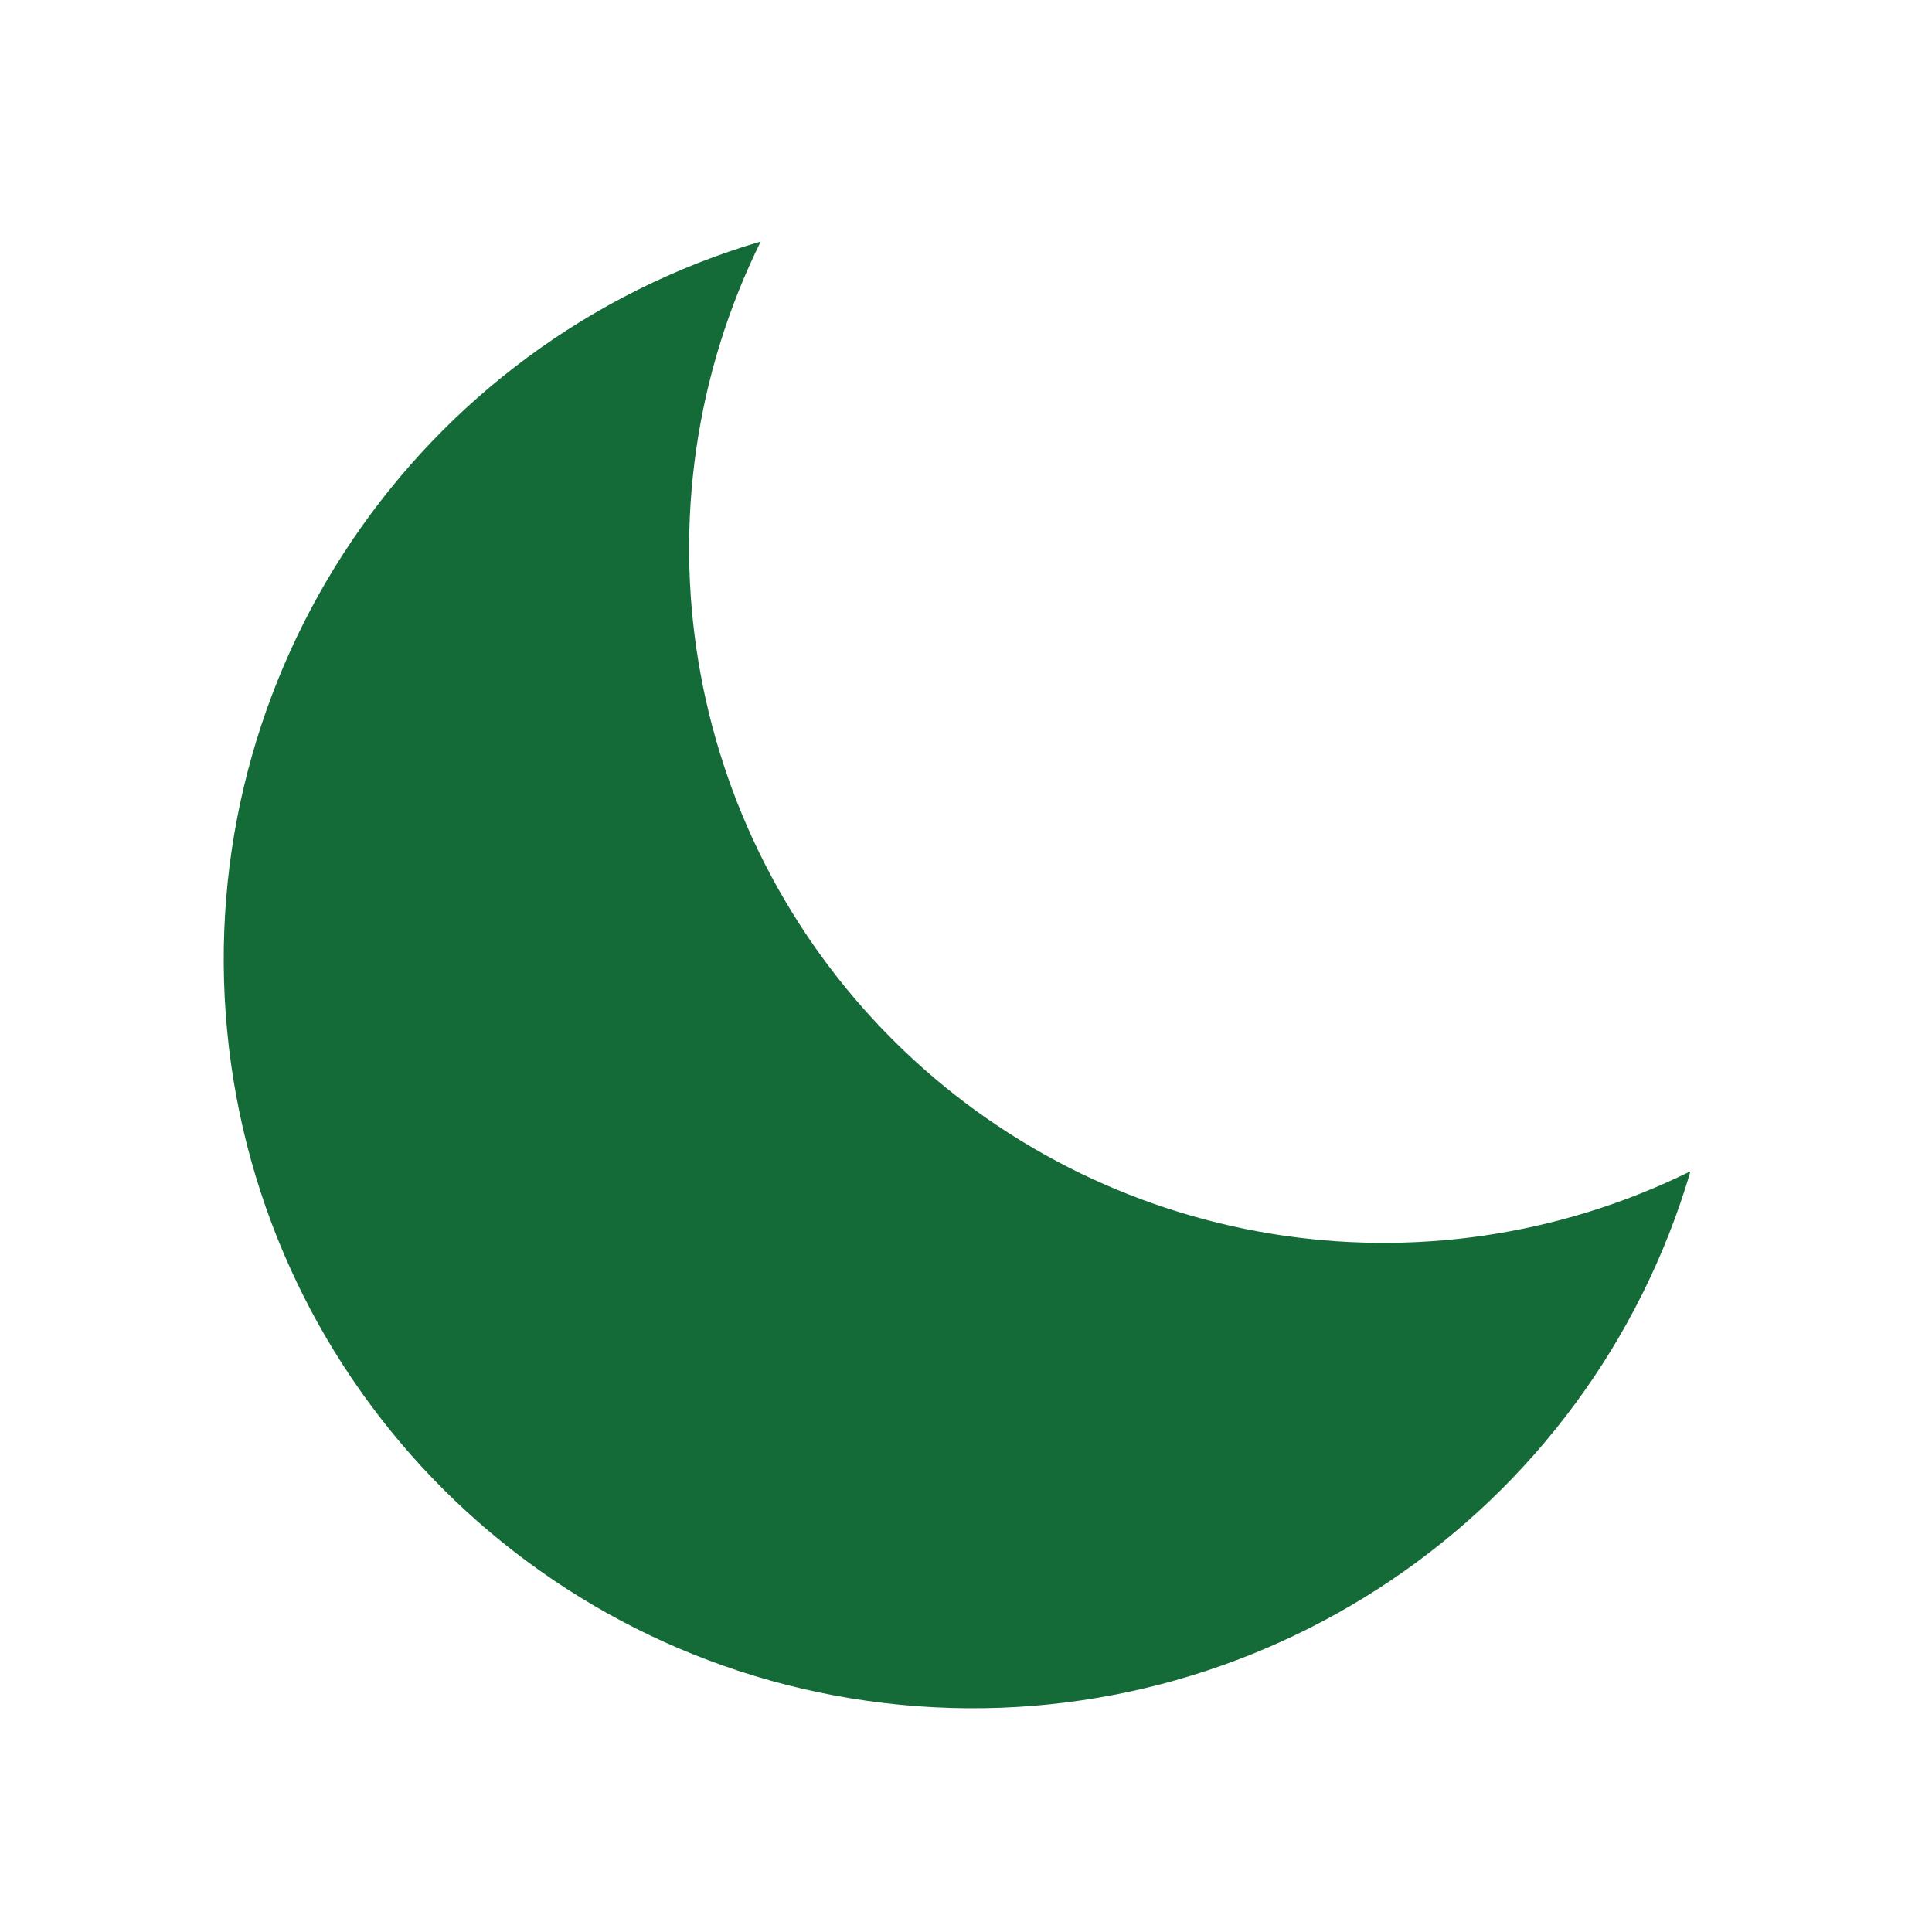
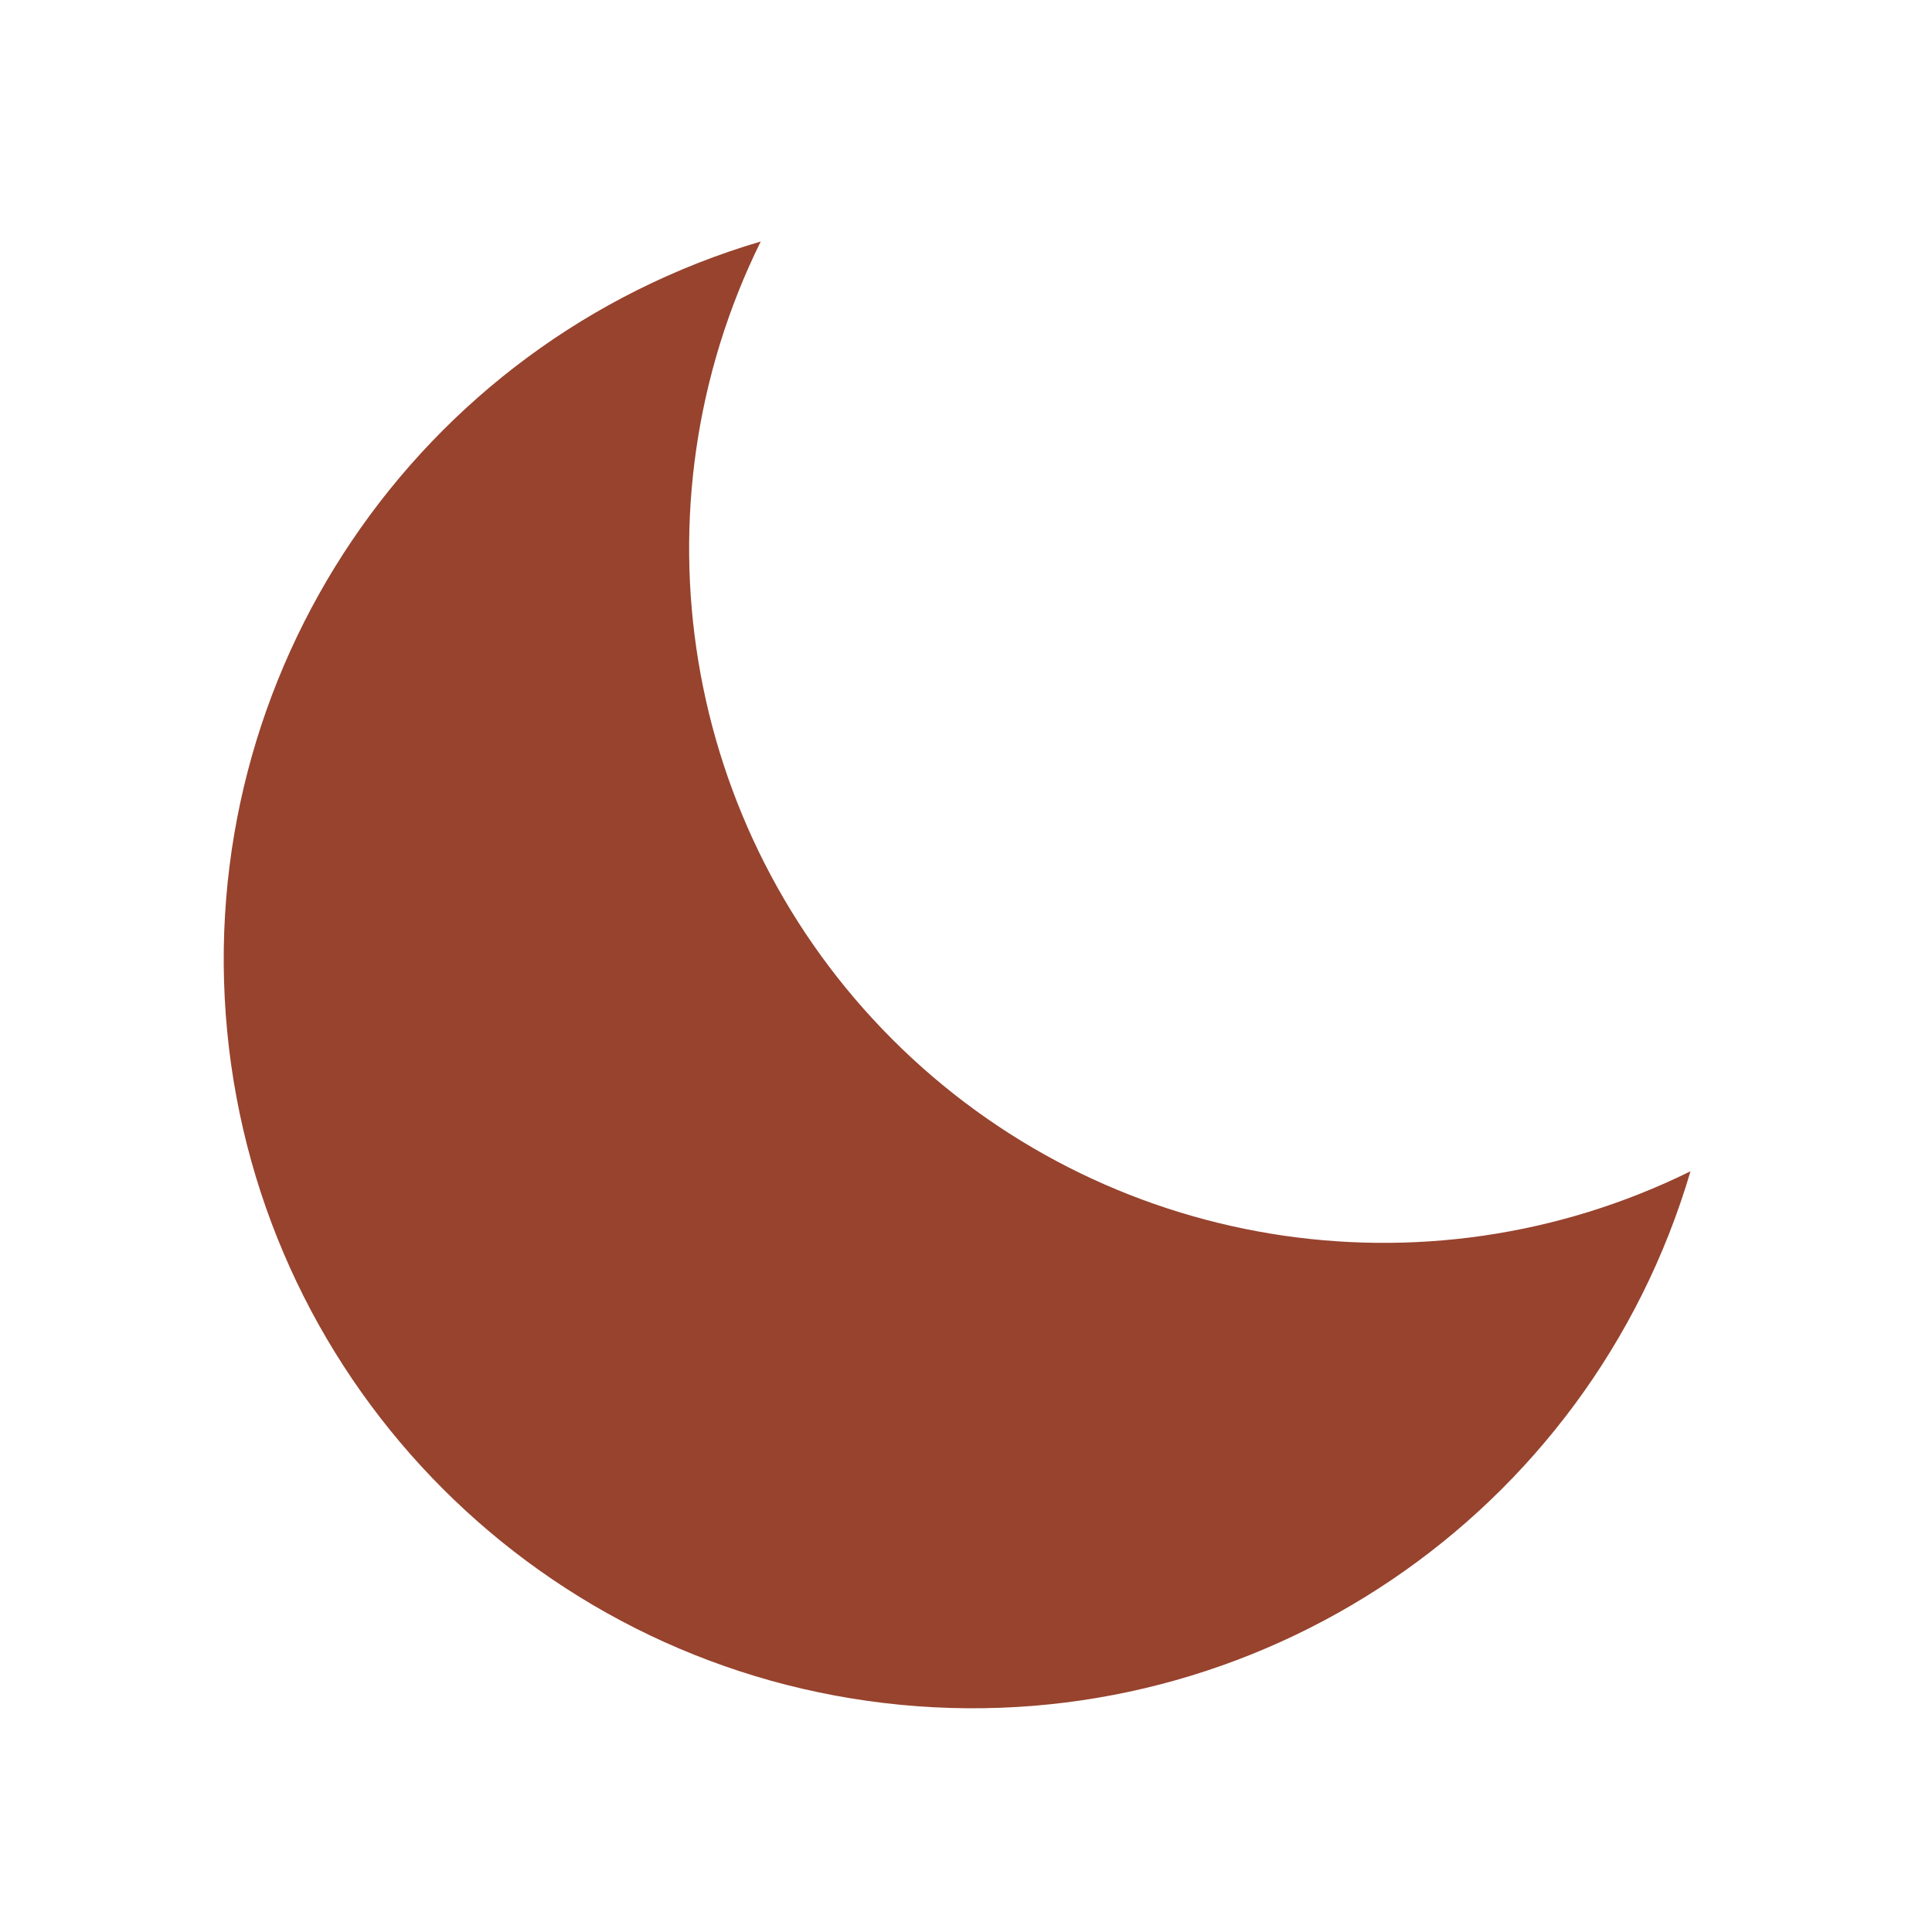
<svg xmlns="http://www.w3.org/2000/svg" viewBox="0 0 32 32">
  <style>
-     :root { color: #146b37; }
-     @media (prefers-color-scheme: dark) { :root { color: #77f9a2; } }
+     :root { color: #97432e; }
+     @media (prefers-color-scheme: dark) { :root { color: #dab6f5; } }
  </style>
  <path fill="currentColor" d="M28 19.4A11.5 11.5 0 0 1 12.6 4 12.4 12.4 0 1 0 28 19.4Z" />
</svg>
